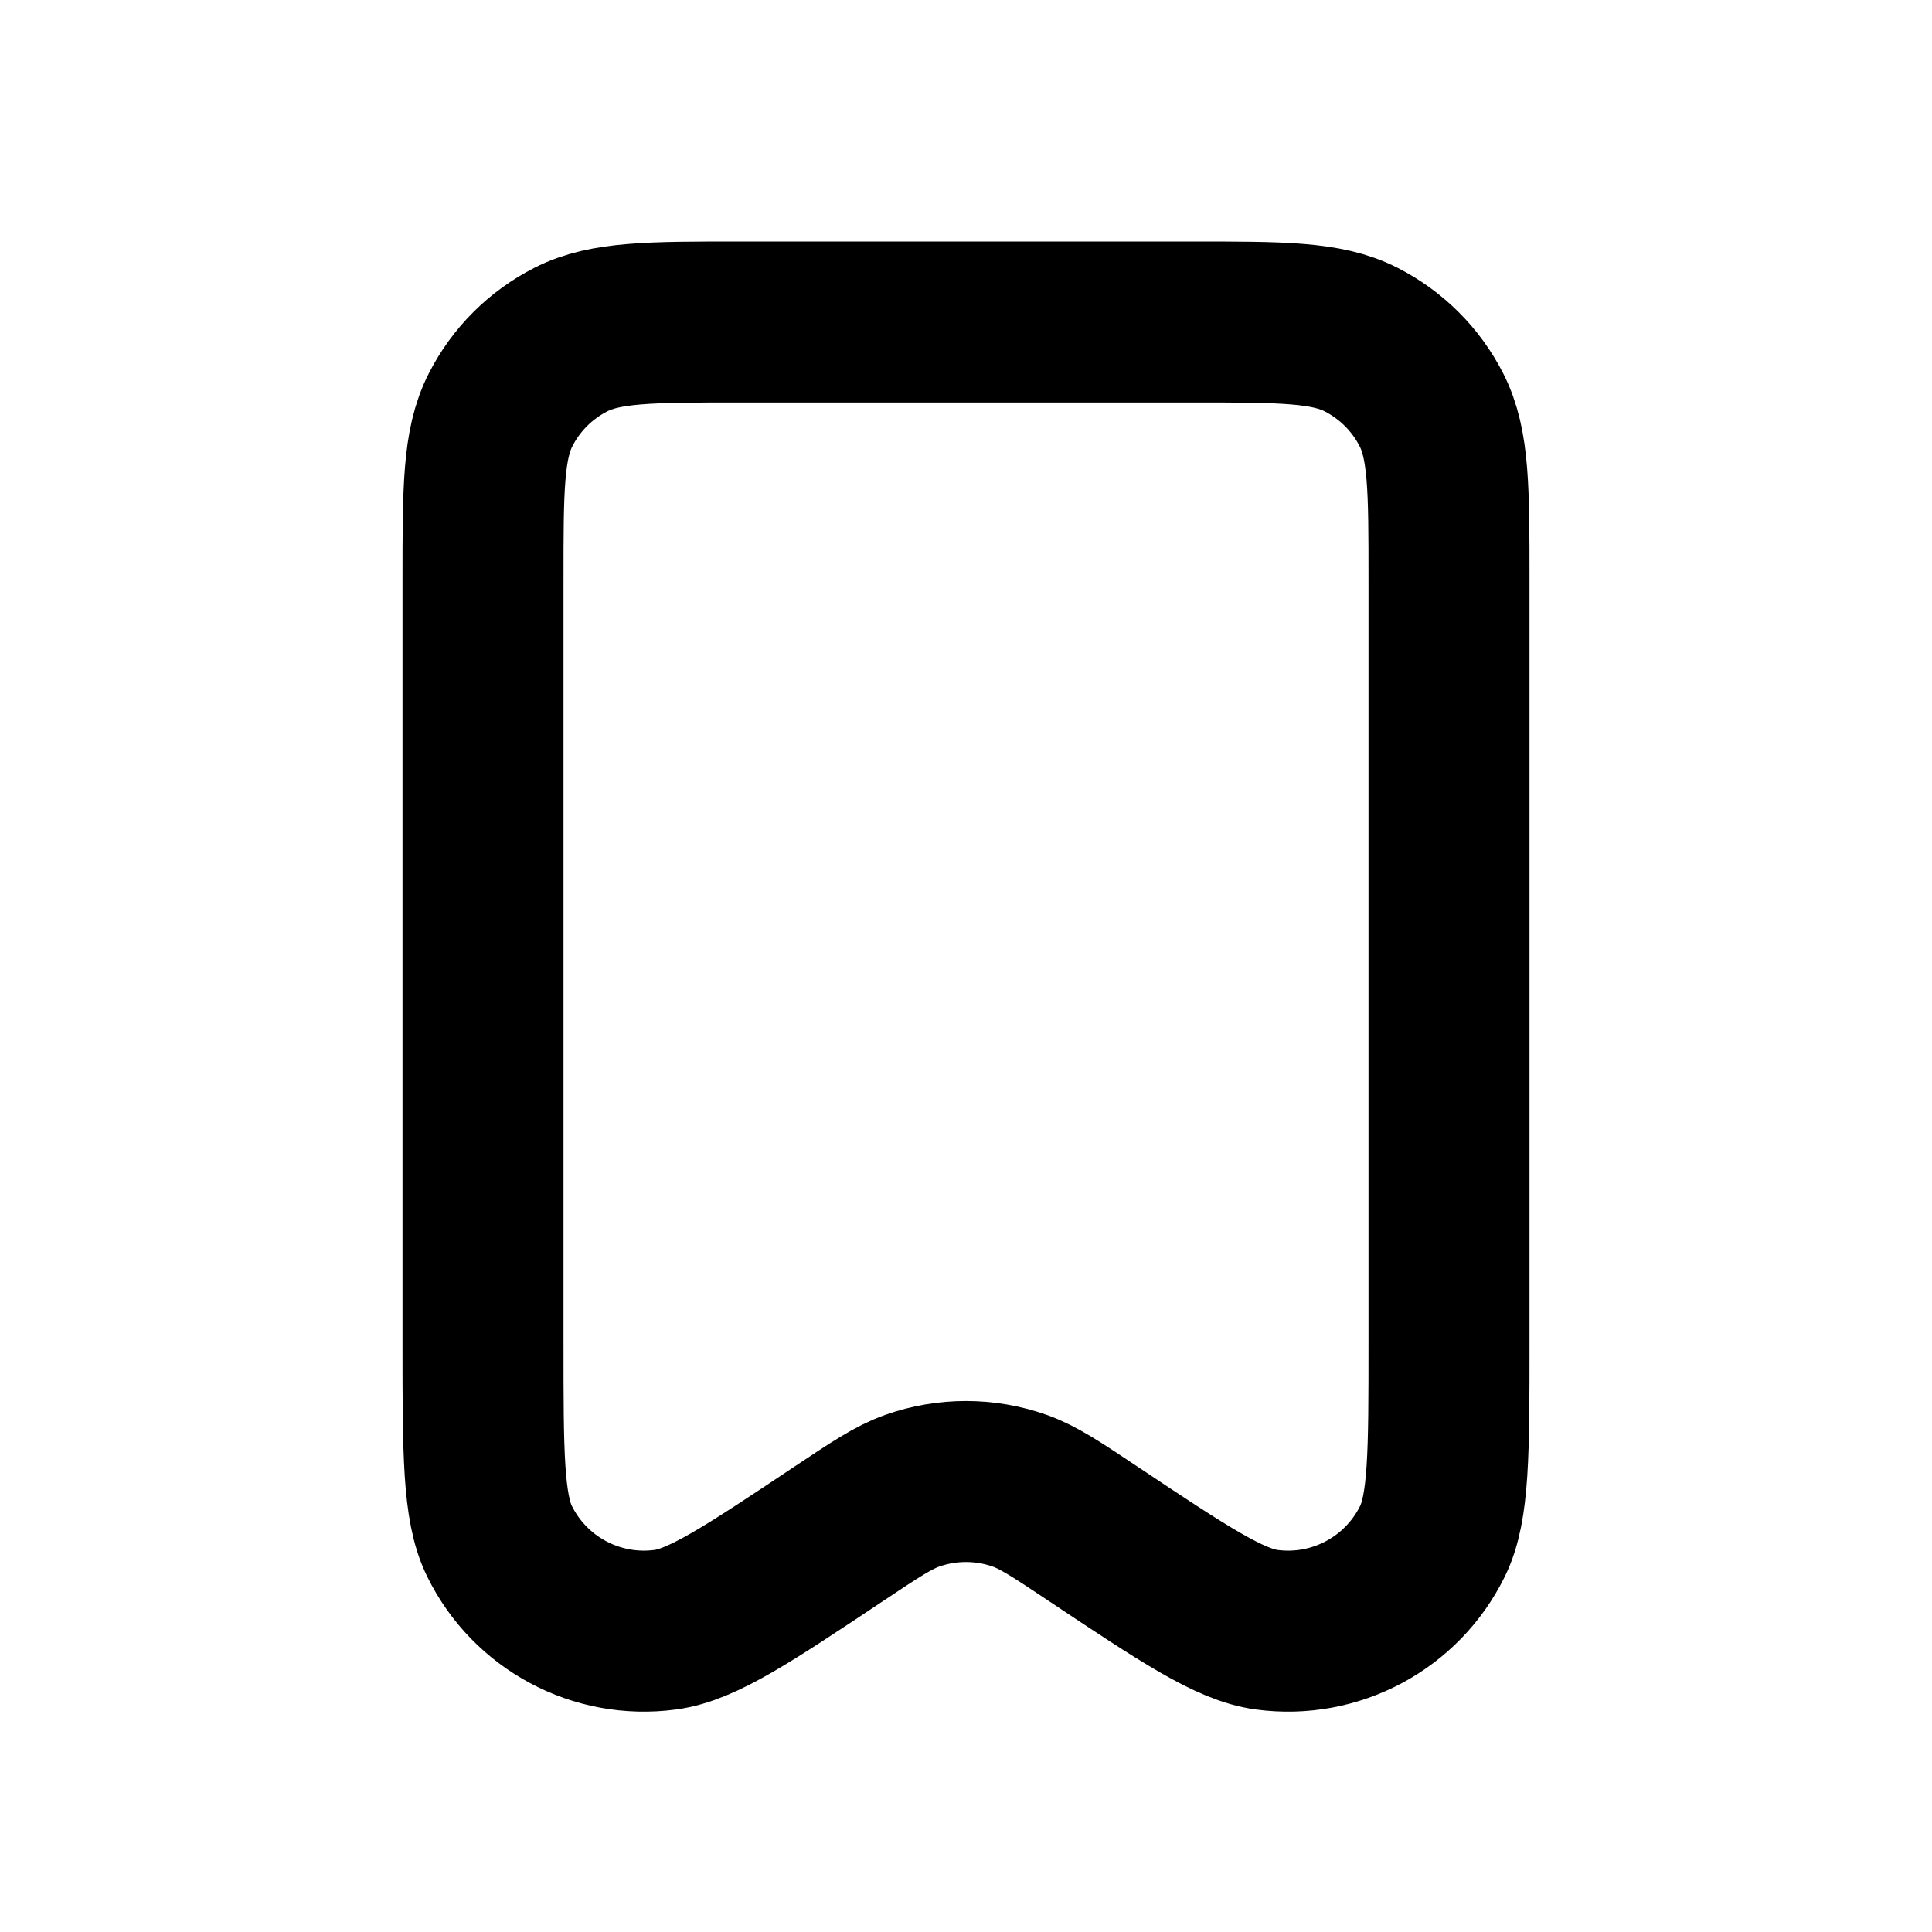
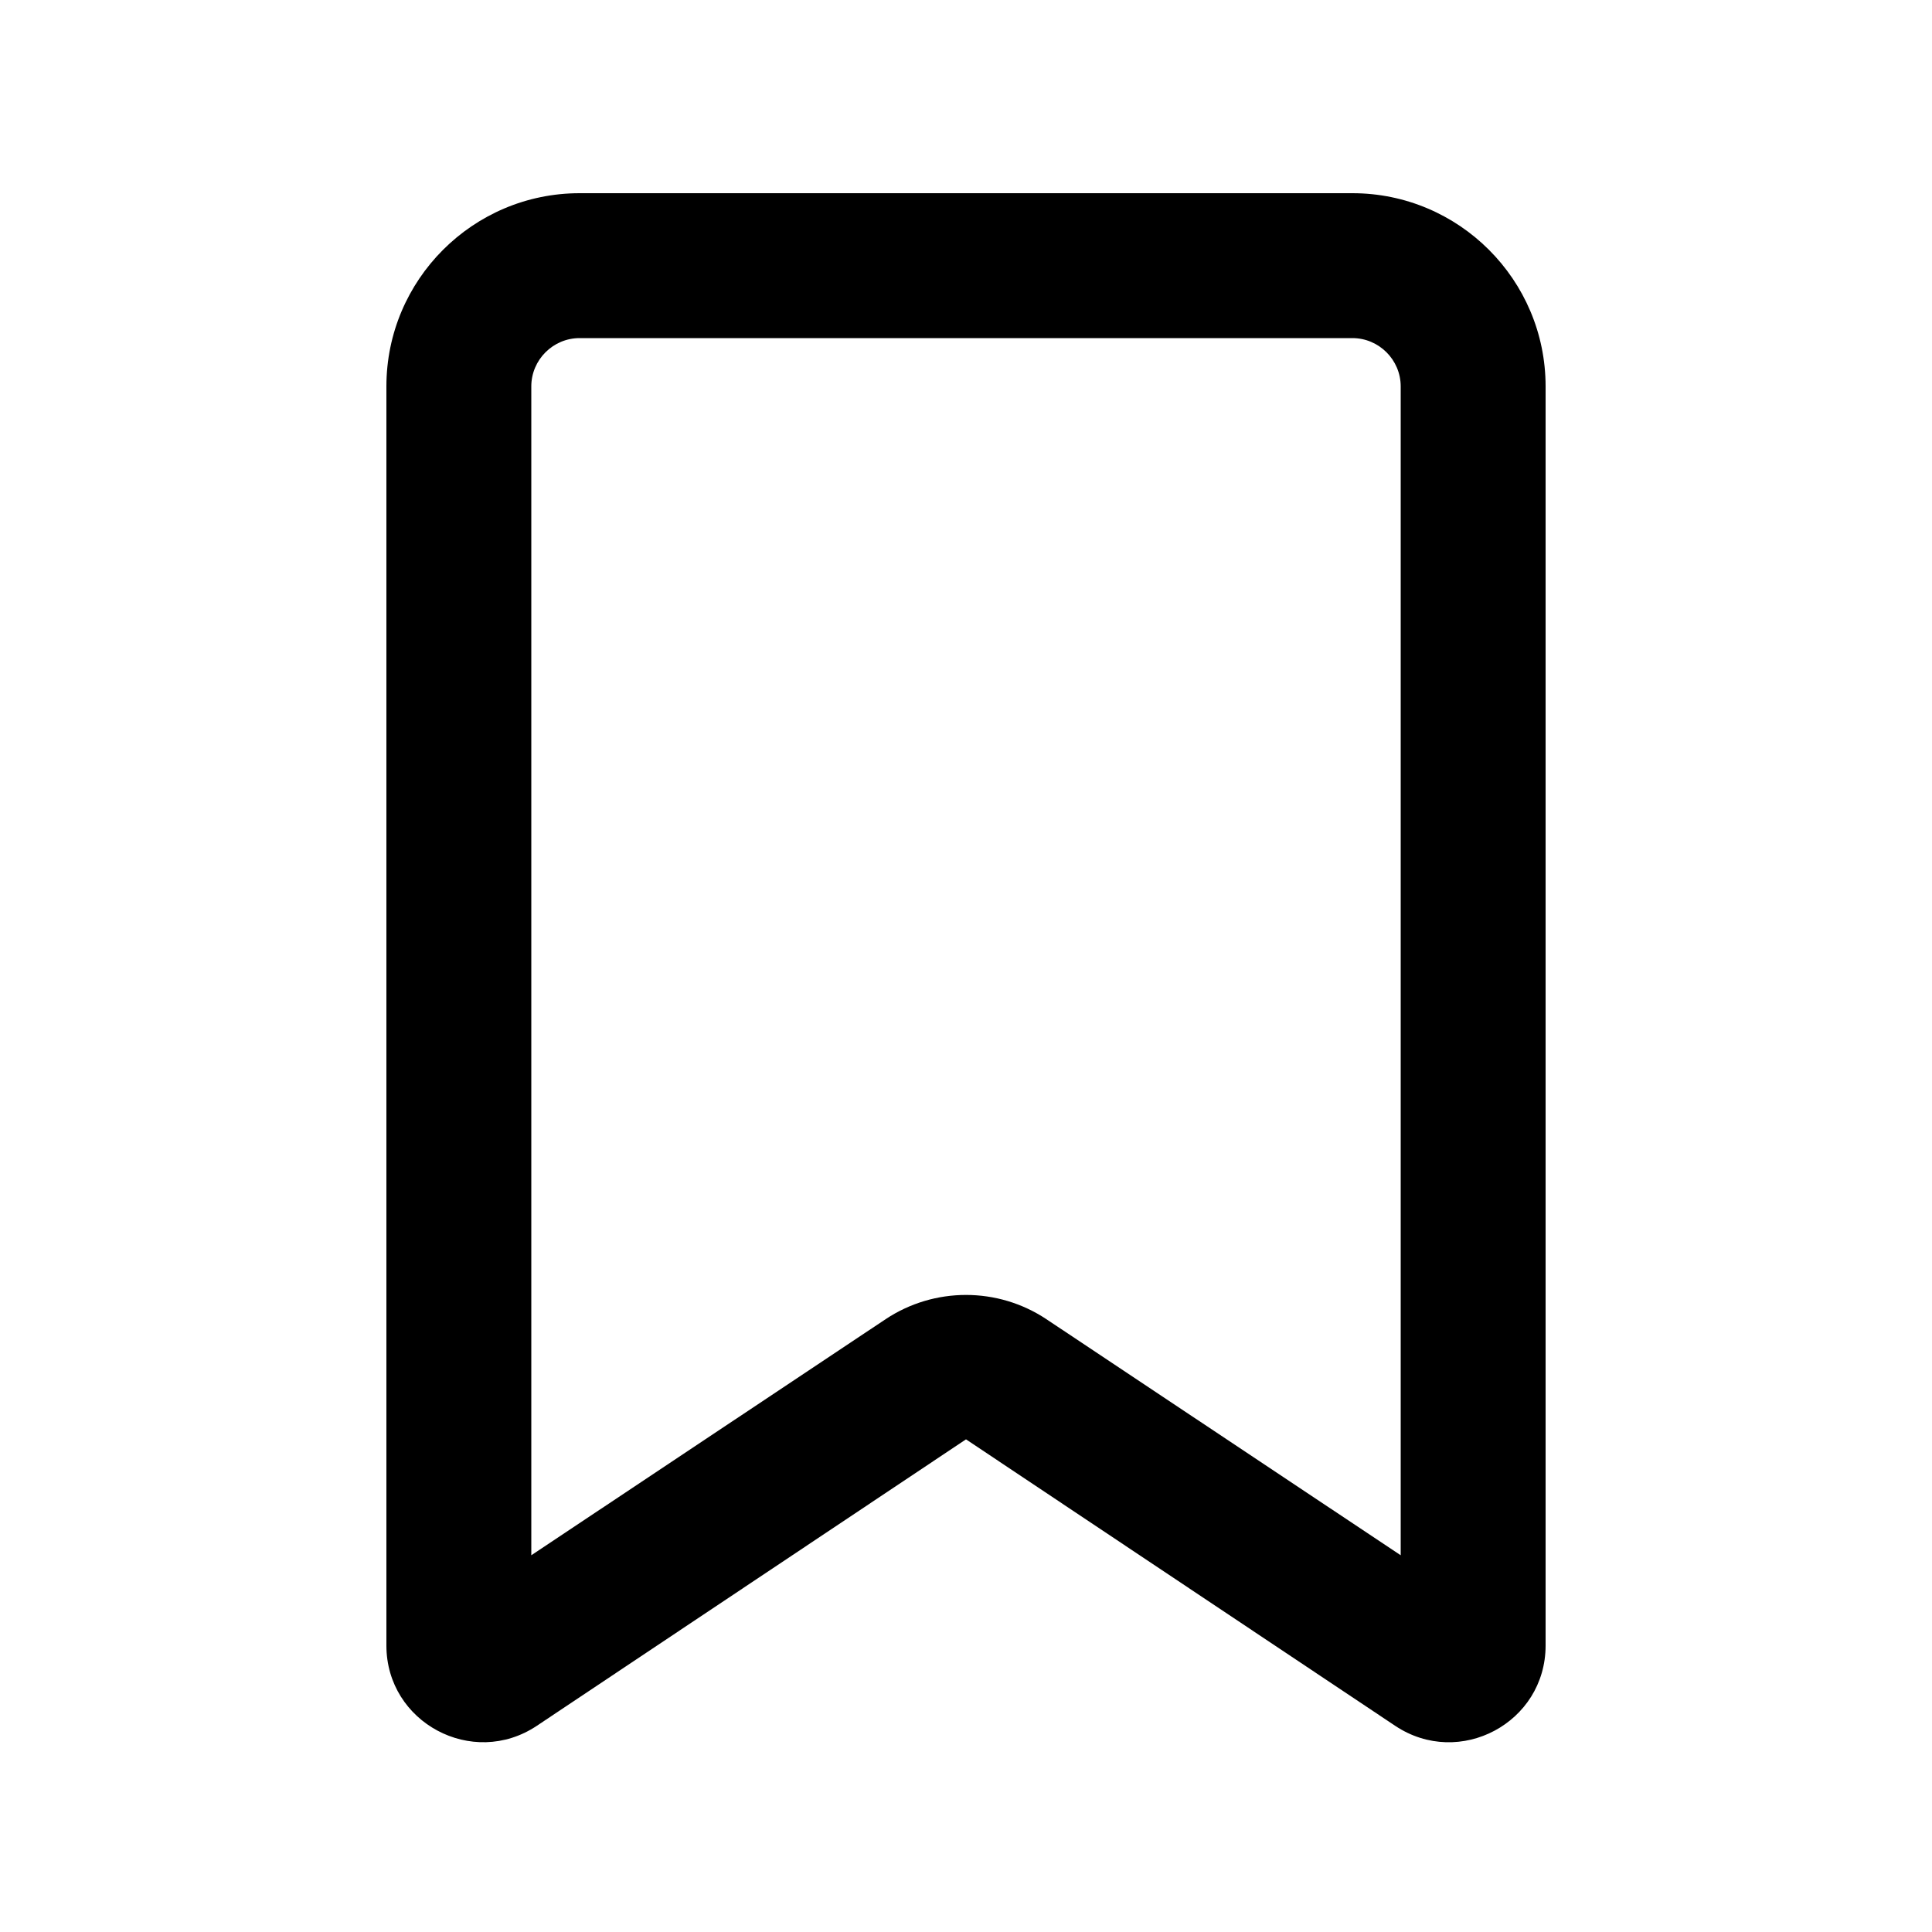
<svg xmlns="http://www.w3.org/2000/svg" width="24" height="24" viewBox="0 0 24 24" fill="none">
-   <path d="M6 7.2V16.685C6 18.046 6 18.727 6.204 19.143C6.582 19.915 7.412 20.359 8.264 20.245C8.723 20.184 9.29 19.807 10.422 19.052L10.425 19.05C10.874 18.751 11.098 18.601 11.333 18.518C11.764 18.366 12.235 18.366 12.666 18.518C12.901 18.601 13.127 18.752 13.577 19.052C14.71 19.807 15.277 20.184 15.736 20.245C16.588 20.359 17.418 19.915 17.796 19.143C18 18.727 18 18.046 18 16.685V7.197C18 6.079 18 5.519 17.782 5.092C17.59 4.715 17.284 4.41 16.907 4.218C16.48 4 15.92 4 14.8 4H9.2C8.08 4 7.52 4 7.092 4.218C6.715 4.41 6.41 4.715 6.218 5.092C6 5.52 6 6.08 6 7.2Z" stroke="black" stroke-width="2" stroke-linecap="round" stroke-linejoin="round" />
+   <path d="M4.8 4.8C4.8 3.476 5.876 2.4 7.2 2.4H16.8C18.124 2.4 19.2 3.476 19.2 4.8V20.441C19.2 21.401 18.131 21.971 17.332 21.439L12 17.88L6.668 21.439C5.869 21.971 4.8 21.398 4.8 20.441V4.8ZM7.2 4.2C6.87 4.2 6.6 4.47 6.6 4.8V19.32L11.002 16.387C11.606 15.986 12.394 15.986 12.998 16.387L17.4 19.32V4.8C17.4 4.47 17.13 4.2 16.8 4.2H7.2Z" fill="black" />
</svg>
